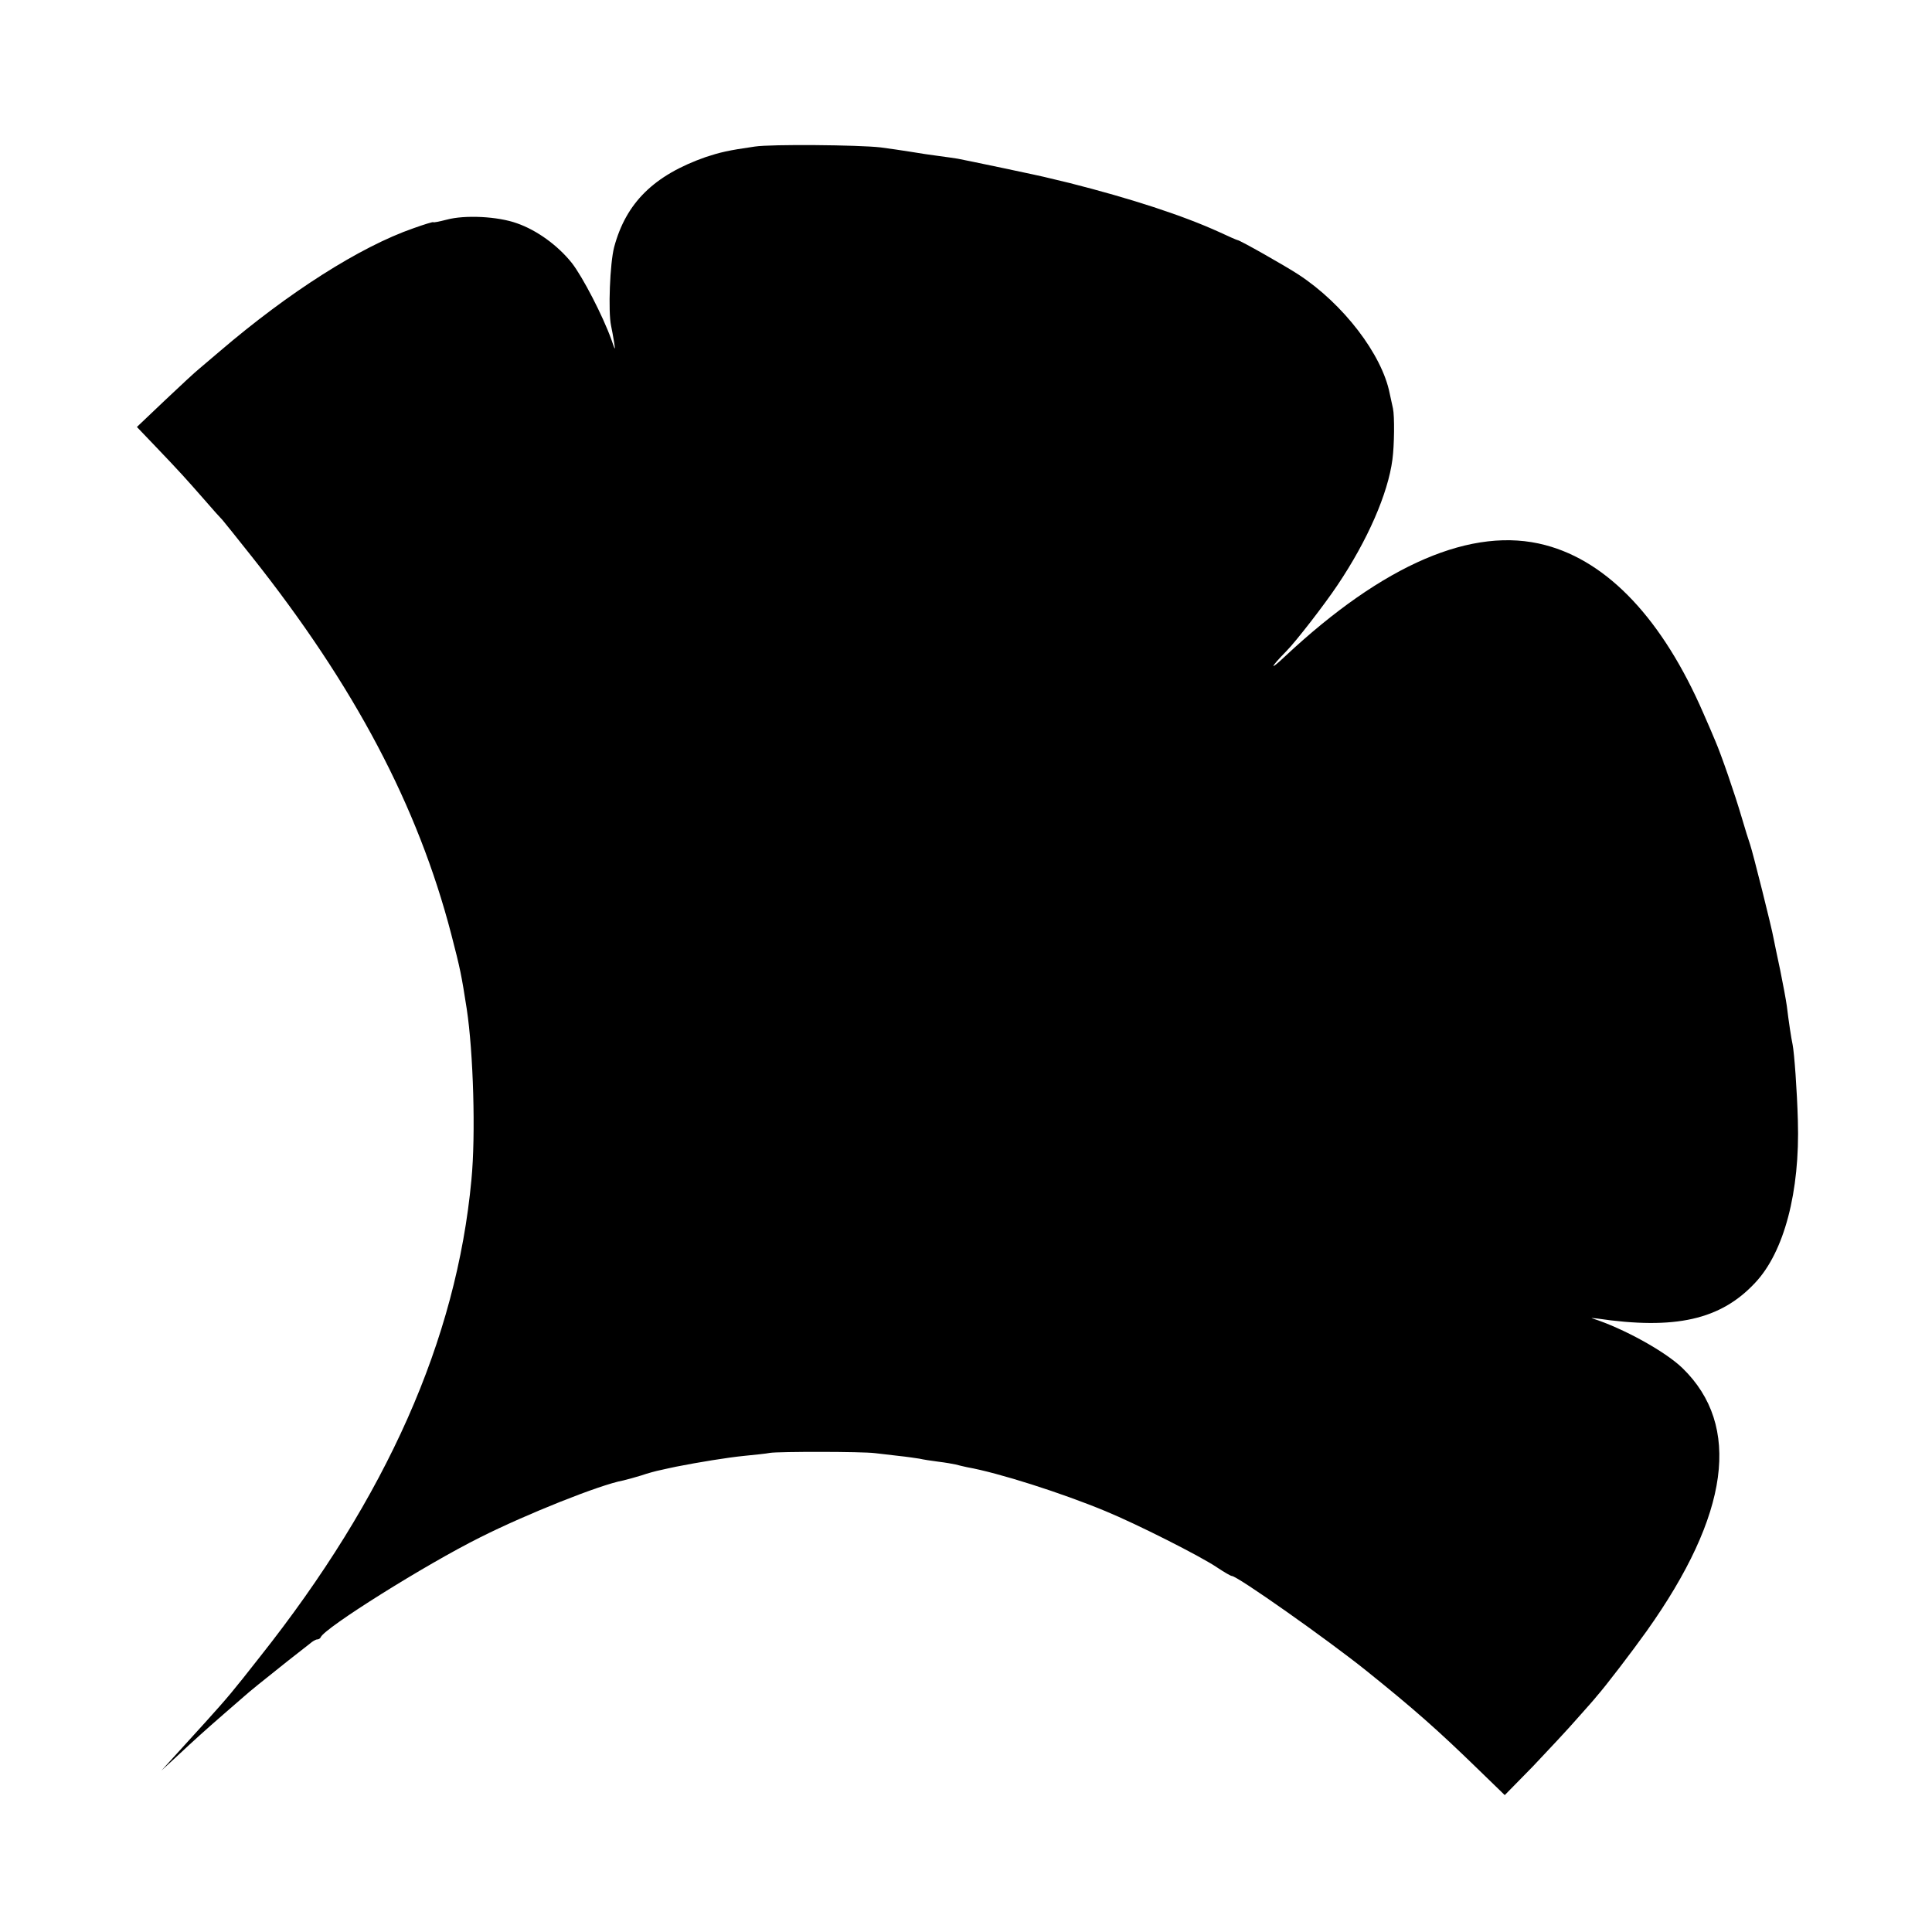
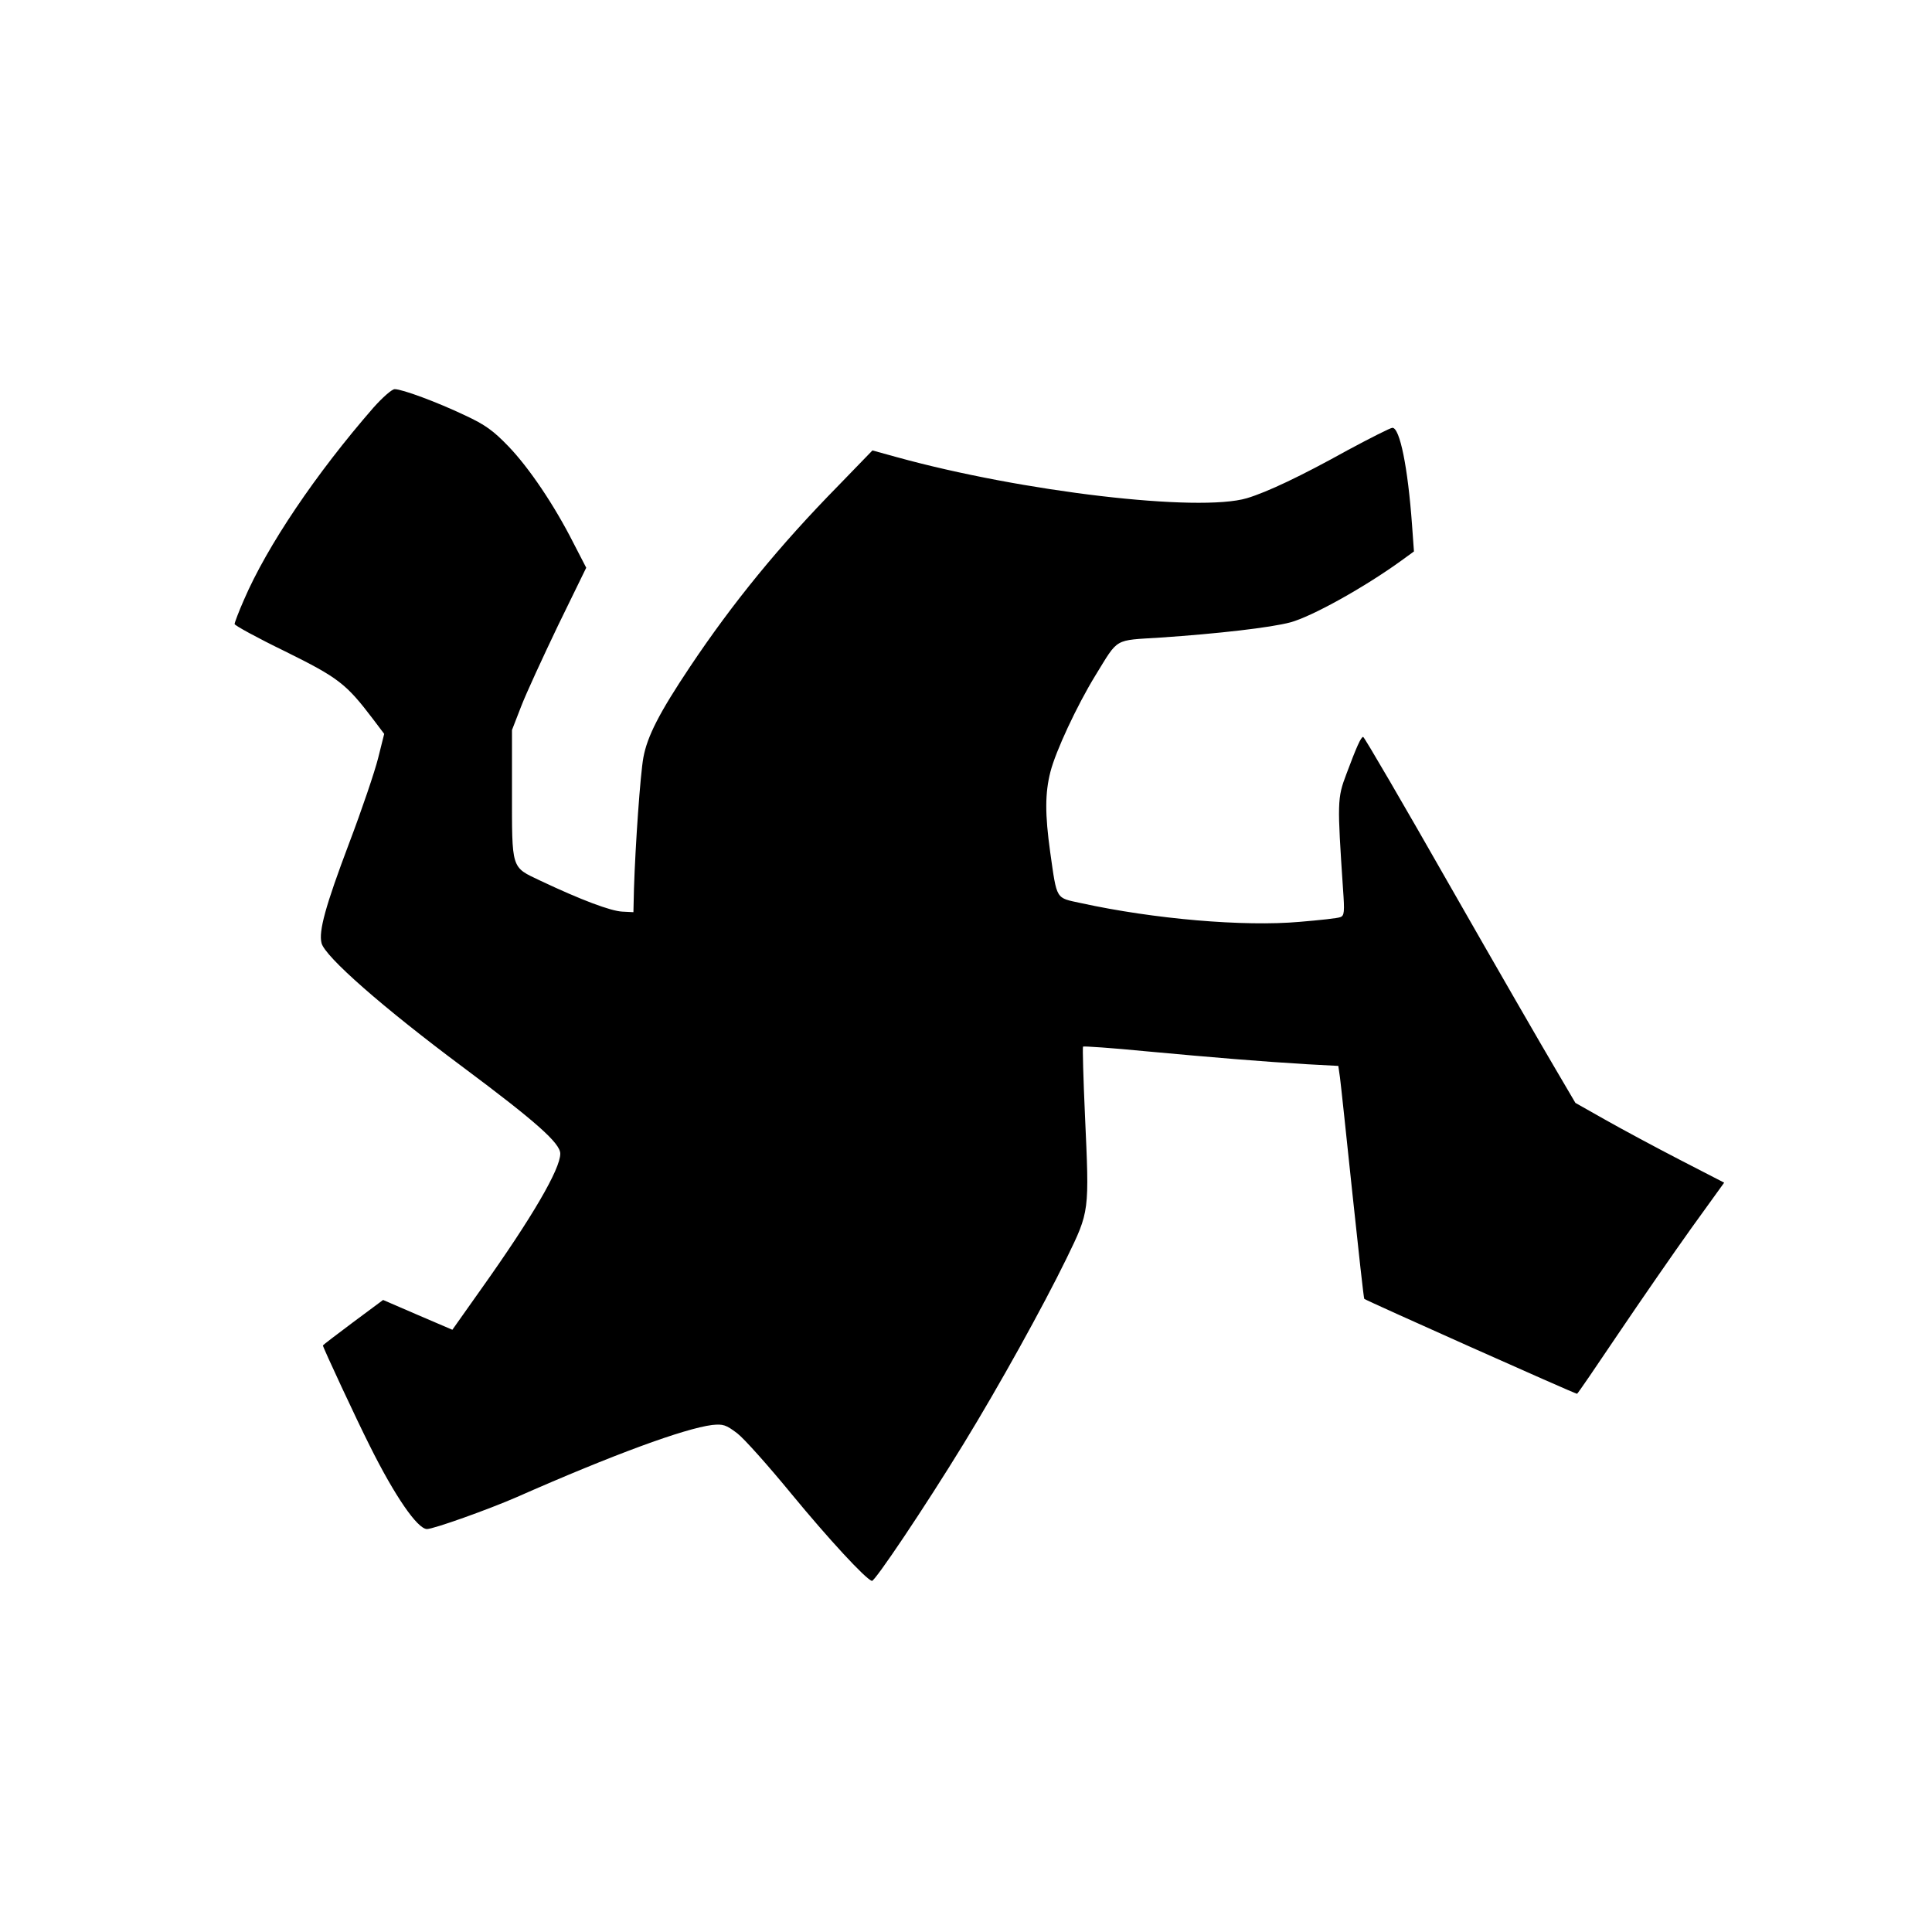
- <svg xmlns="http://www.w3.org/2000/svg" version="1.0" width="700pt" height="700pt" viewBox="0 0 700 700" preserveAspectRatio="xMidYMid meet">
-   <g transform="translate(0,700) scale(0.1,-0.1)" fill="#000000" stroke="none">
-     <path d="M2735 6469 c-98 -14 -126 -21 -178 -38 -188 -66 -289 -166 -332 -327 -15 -58 -22 -232 -11 -284 3 -14 8 -41 11 -60 5 -32 4 -31 -10 10 -31 86 -104 227 -143 277 -51 64 -127 119 -199 144 -69 25 -189 31 -255 13 -27 -7 -48 -11 -48 -9 0 2 -33 -8 -72 -22 -193 -67 -452 -232 -702 -446 -27 -23 -60 -51 -73 -62 -14 -11 -70 -63 -126 -116 l-101 -96 66 -69 c90 -94 114 -121 178 -194 30 -35 60 -68 66 -74 5 -6 53 -65 105 -131 374 -471 603 -905 724 -1370 33 -127 37 -148 56 -270 24 -157 33 -457 17 -620 -54 -579 -307 -1149 -767 -1729 -98 -125 -114 -144 -196 -235 -54 -59 -60 -66 -120 -132 l-40 -44 50 46 c76 71 104 96 175 158 36 31 70 61 76 66 14 13 72 60 154 125 36 28 73 57 83 65 9 8 21 15 26 15 5 0 11 3 13 8 14 34 381 264 578 362 167 84 435 191 518 206 13 3 42 11 65 18 23 8 56 17 72 20 17 4 41 9 55 12 81 16 185 33 245 39 39 4 81 8 95 11 32 5 334 5 380 -1 19 -2 58 -7 86 -10 29 -3 62 -8 75 -10 13 -3 44 -8 69 -11 25 -3 53 -8 62 -10 10 -3 29 -7 42 -10 113 -20 342 -93 501 -159 112 -46 346 -164 406 -205 24 -16 48 -30 52 -30 20 0 346 -230 487 -343 173 -139 259 -215 403 -355 l99 -96 102 104 c55 58 128 136 161 174 33 37 65 73 70 80 32 36 129 163 181 236 301 423 344 745 130 953 -63 61 -216 145 -326 180 -8 2 -1 2 15 0 284 -42 449 -5 574 129 105 111 163 330 155 588 -3 110 -13 245 -19 275 -5 23 -14 82 -21 140 -3 22 -14 81 -24 130 -11 50 -21 101 -24 115 -6 36 -75 311 -85 340 -5 14 -19 59 -31 100 -24 82 -74 227 -95 275 -7 17 -26 62 -43 100 -147 339 -345 550 -573 610 -263 70 -586 -69 -944 -404 -57 -54 -54 -41 5 19 35 35 140 171 186 240 109 162 183 332 199 455 7 51 8 158 2 185 -2 8 -7 33 -12 55 -28 141 -168 324 -330 430 -47 31 -213 125 -221 125 -2 0 -32 13 -66 29 -134 61 -322 122 -543 178 -33 8 -67 16 -75 18 -25 7 -303 65 -330 70 -14 2 -45 7 -70 10 -25 3 -70 10 -100 15 -30 5 -80 12 -110 16 -79 9 -396 12 -455 3z" />
-   </g>
+ <svg xmlns="http://www.w3.org/2000/svg" version="1" width="933.333" height="933.333" viewBox="0 0 700 700">
+   <path d="M135.3 147.7c-20.9 24-38.5 50.1-46.9 69.6-1.9 4.3-3.4 8.3-3.4 8.8s8.2 5 18.3 9.9c19.4 9.6 22.1 11.7 31.9 24.6l4 5.3-2.2 8.8c-1.2 4.8-5.9 18.7-10.5 30.8-8.6 22.8-11.1 31.9-10 36.2 1.2 4.9 22.3 23.4 51.3 45 26.4 19.7 35.2 27.5 35.2 31.3 0 5.6-10.2 23.1-28.7 49.1l-10.4 14.7-12.6-5.4-12.5-5.4-10.9 8.1c-6 4.5-10.9 8.2-10.9 8.4 0 .7 12.4 27.3 16.9 36.2 9.2 18.5 17.4 30.3 20.8 30.3 2.4 0 22.3-7.1 32.6-11.6 34.9-15.4 60.6-24.8 70.7-26.1 4-.4 5-.1 9.1 3 2.5 1.9 11.3 11.8 19.6 21.9 13.5 16.4 26.8 30.8 29.2 31.6 1 .3 19.1-26.6 33.3-49.8 12.8-20.9 28.6-49.4 37.2-67 8.4-17.3 8.3-16.7 6.7-52-.6-13.3-.9-24.5-.7-24.8.3-.2 10.6.5 22.8 1.7 24.9 2.3 41.8 3.7 58.5 4.7l11.2.6.6 4.2c.3 2.2 2.3 21.1 4.5 42 2.2 20.8 4.1 38 4.3 38.2.6.6 76.3 34.4 77.1 34.4.2 0 6.9-9.8 14.9-21.7 8.1-12 20-29.2 26.5-38.3l11.9-16.5-16.1-8.3c-8.9-4.6-21-11.1-27-14.5l-10.8-6.1-7.4-12.6c-4.1-6.9-21.3-36.7-38.2-66.3-16.8-29.5-30.9-53.7-31.3-53.7-.8 0-2.4 3.6-6.1 13.5-3.3 8.7-3.3 10.2-1.2 41.6.6 8.3.5 9.7-1 10.2-.9.4-7.5 1.1-14.7 1.7-20.2 1.8-52.8-1-79.3-6.8-9.2-2-8.6-.9-11.1-18.5-1.9-13.7-1.9-21.3.1-29.1 1.9-7.4 9.5-23.8 16.3-34.9 8.5-13.8 6.5-12.6 23.6-13.7 20.7-1.4 39.9-3.6 47-5.5 7.8-2.1 26.9-12.7 40.4-22.5l4.4-3.2-.7-9.7c-1.5-20.7-4.4-35.1-7.1-35.1-.7 0-8 3.7-16.2 8.1-17.1 9.5-29.2 15.2-36.5 17.4-17.5 5.2-81.4-2.3-127-14.9l-8.7-2.4-12.3 12.7c-21.4 21.8-38.3 42.5-53.8 65.7-11.1 16.6-15.5 25.2-16.9 32.9-1.1 6-2.9 31.6-3.4 47.5l-.2 8.5-4-.2c-4.2-.2-14.9-4.2-29.7-11.2-10.7-5.1-10.3-3.7-10.3-33.1v-21.5l3.3-8.5c1.8-4.7 7.9-17.9 13.4-29.4l10.2-20.9-4.7-9.1c-6.9-13.6-16-27.1-23.5-34.9-5.5-5.7-8.4-7.8-15.7-11.2-10.3-4.9-22.8-9.5-25.5-9.5-1 0-4.4 3-7.7 6.7z" />
</svg>
